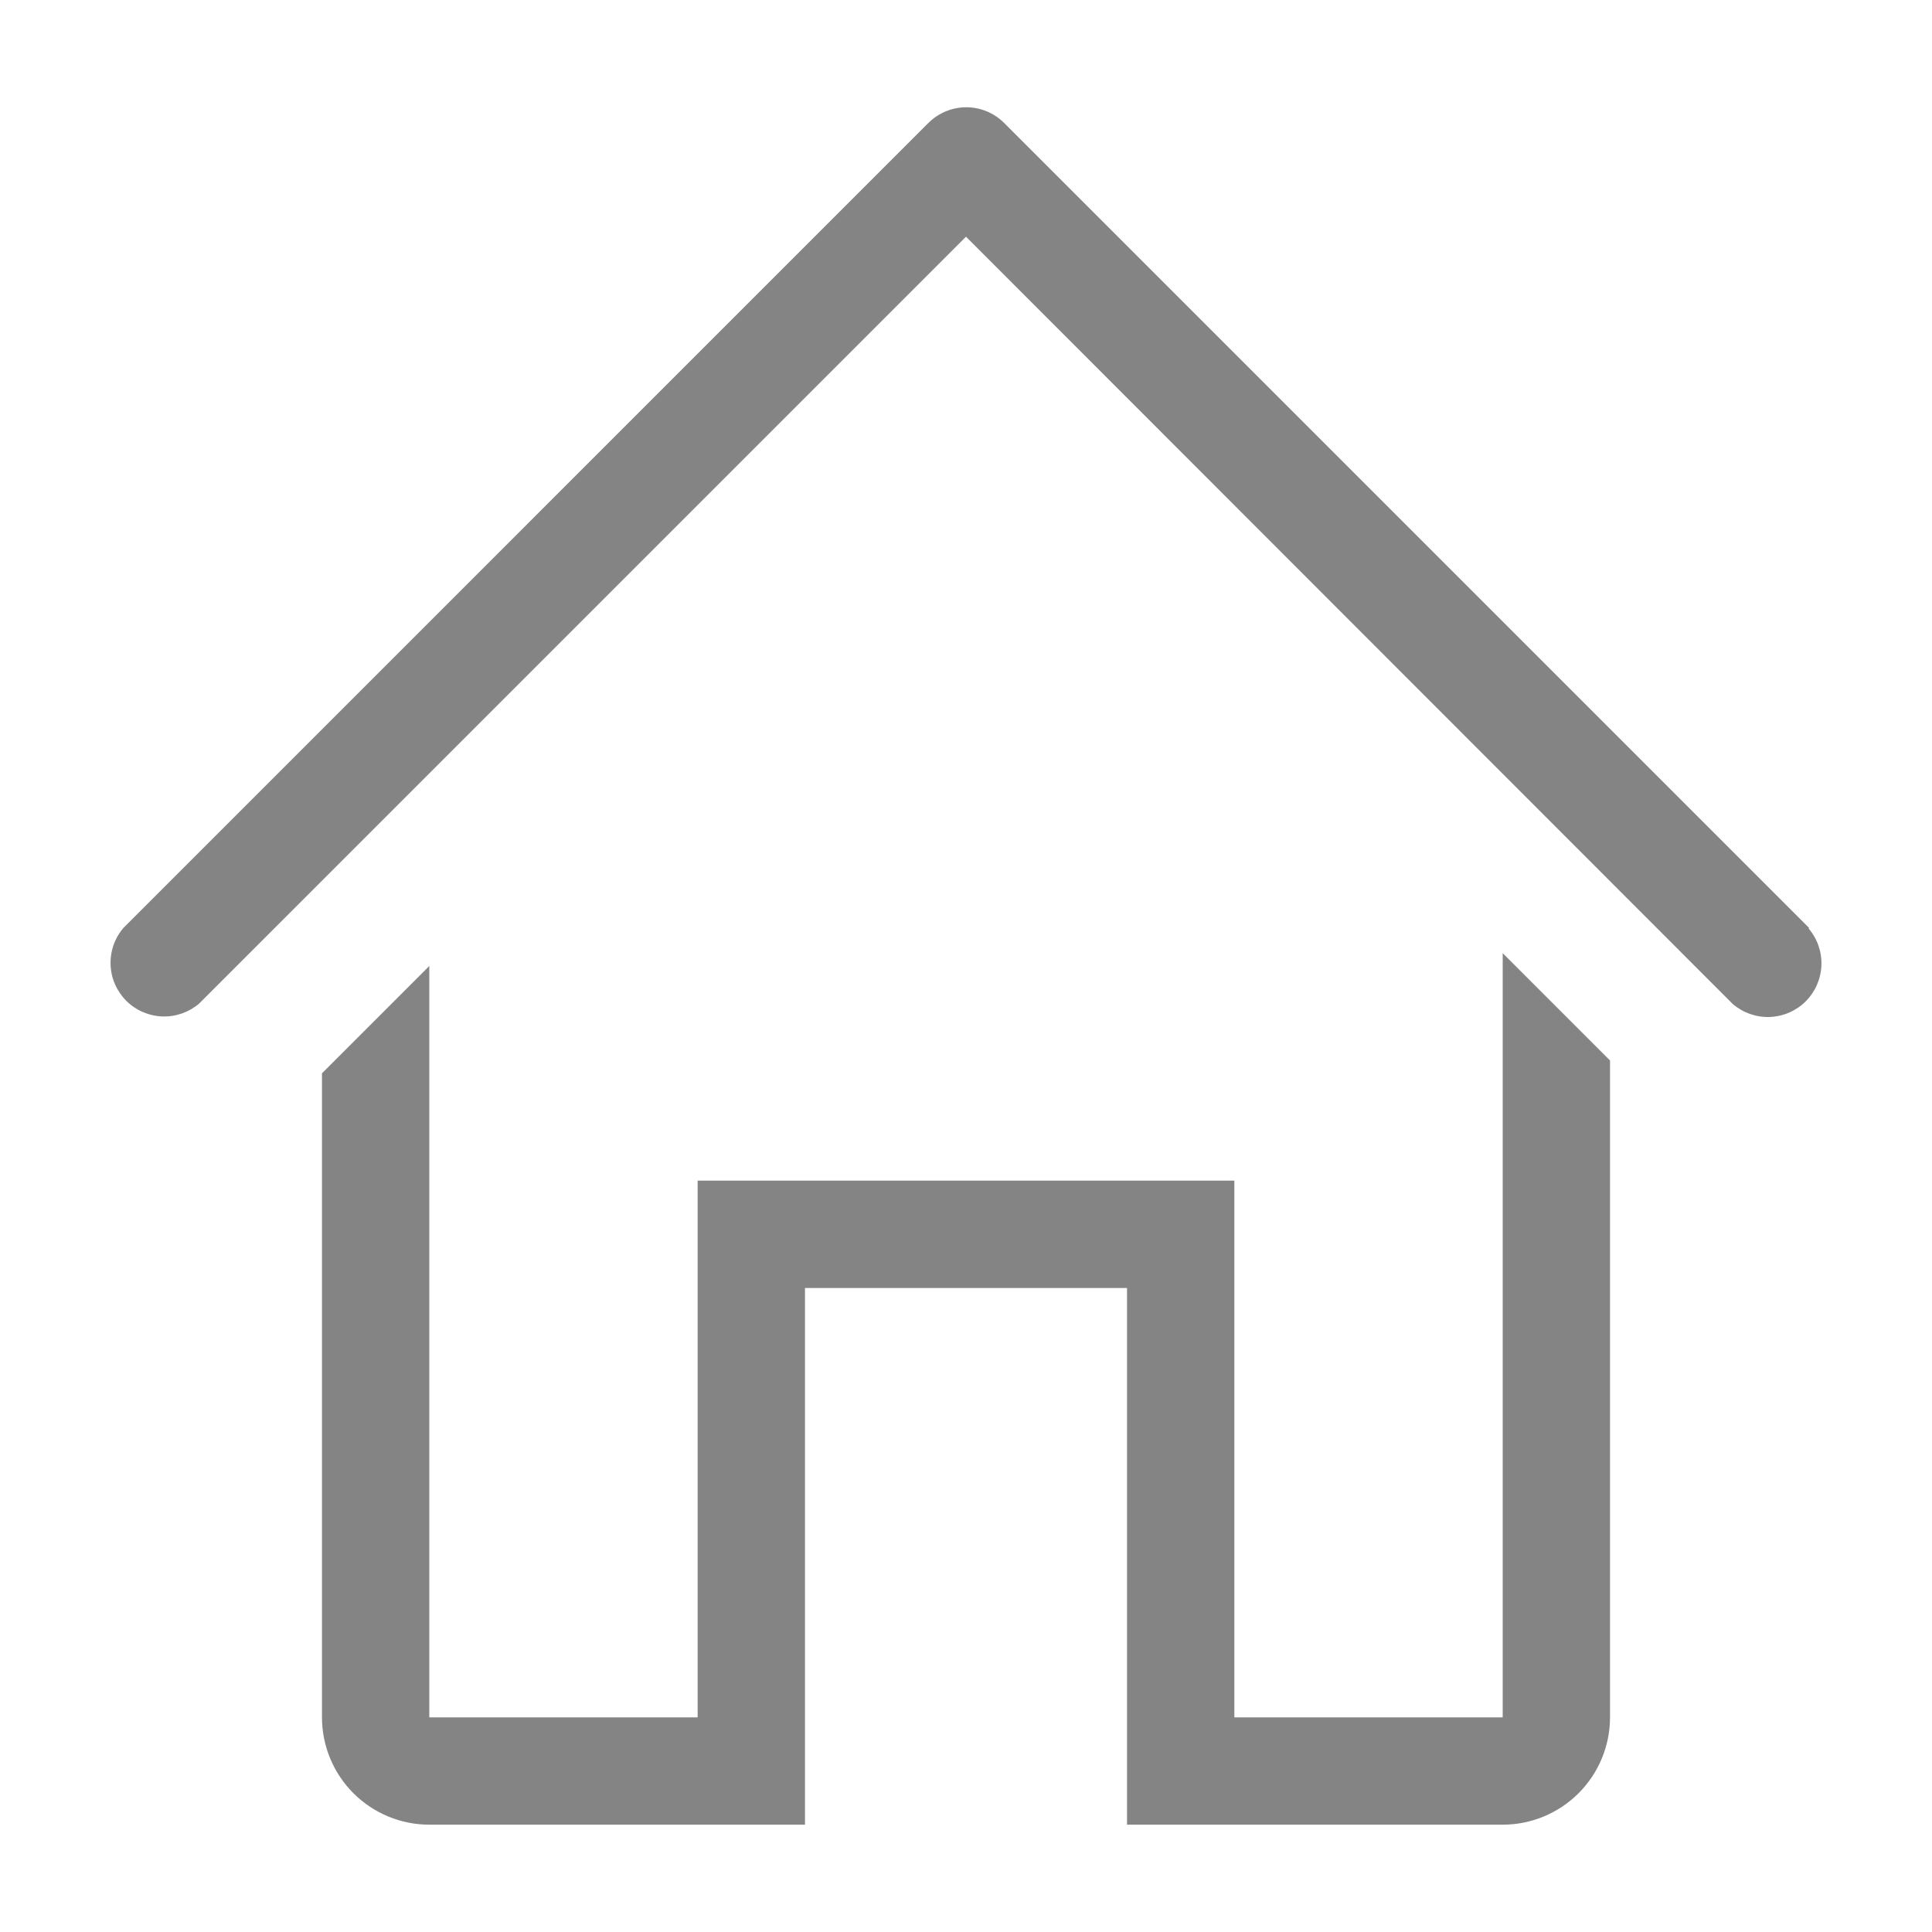
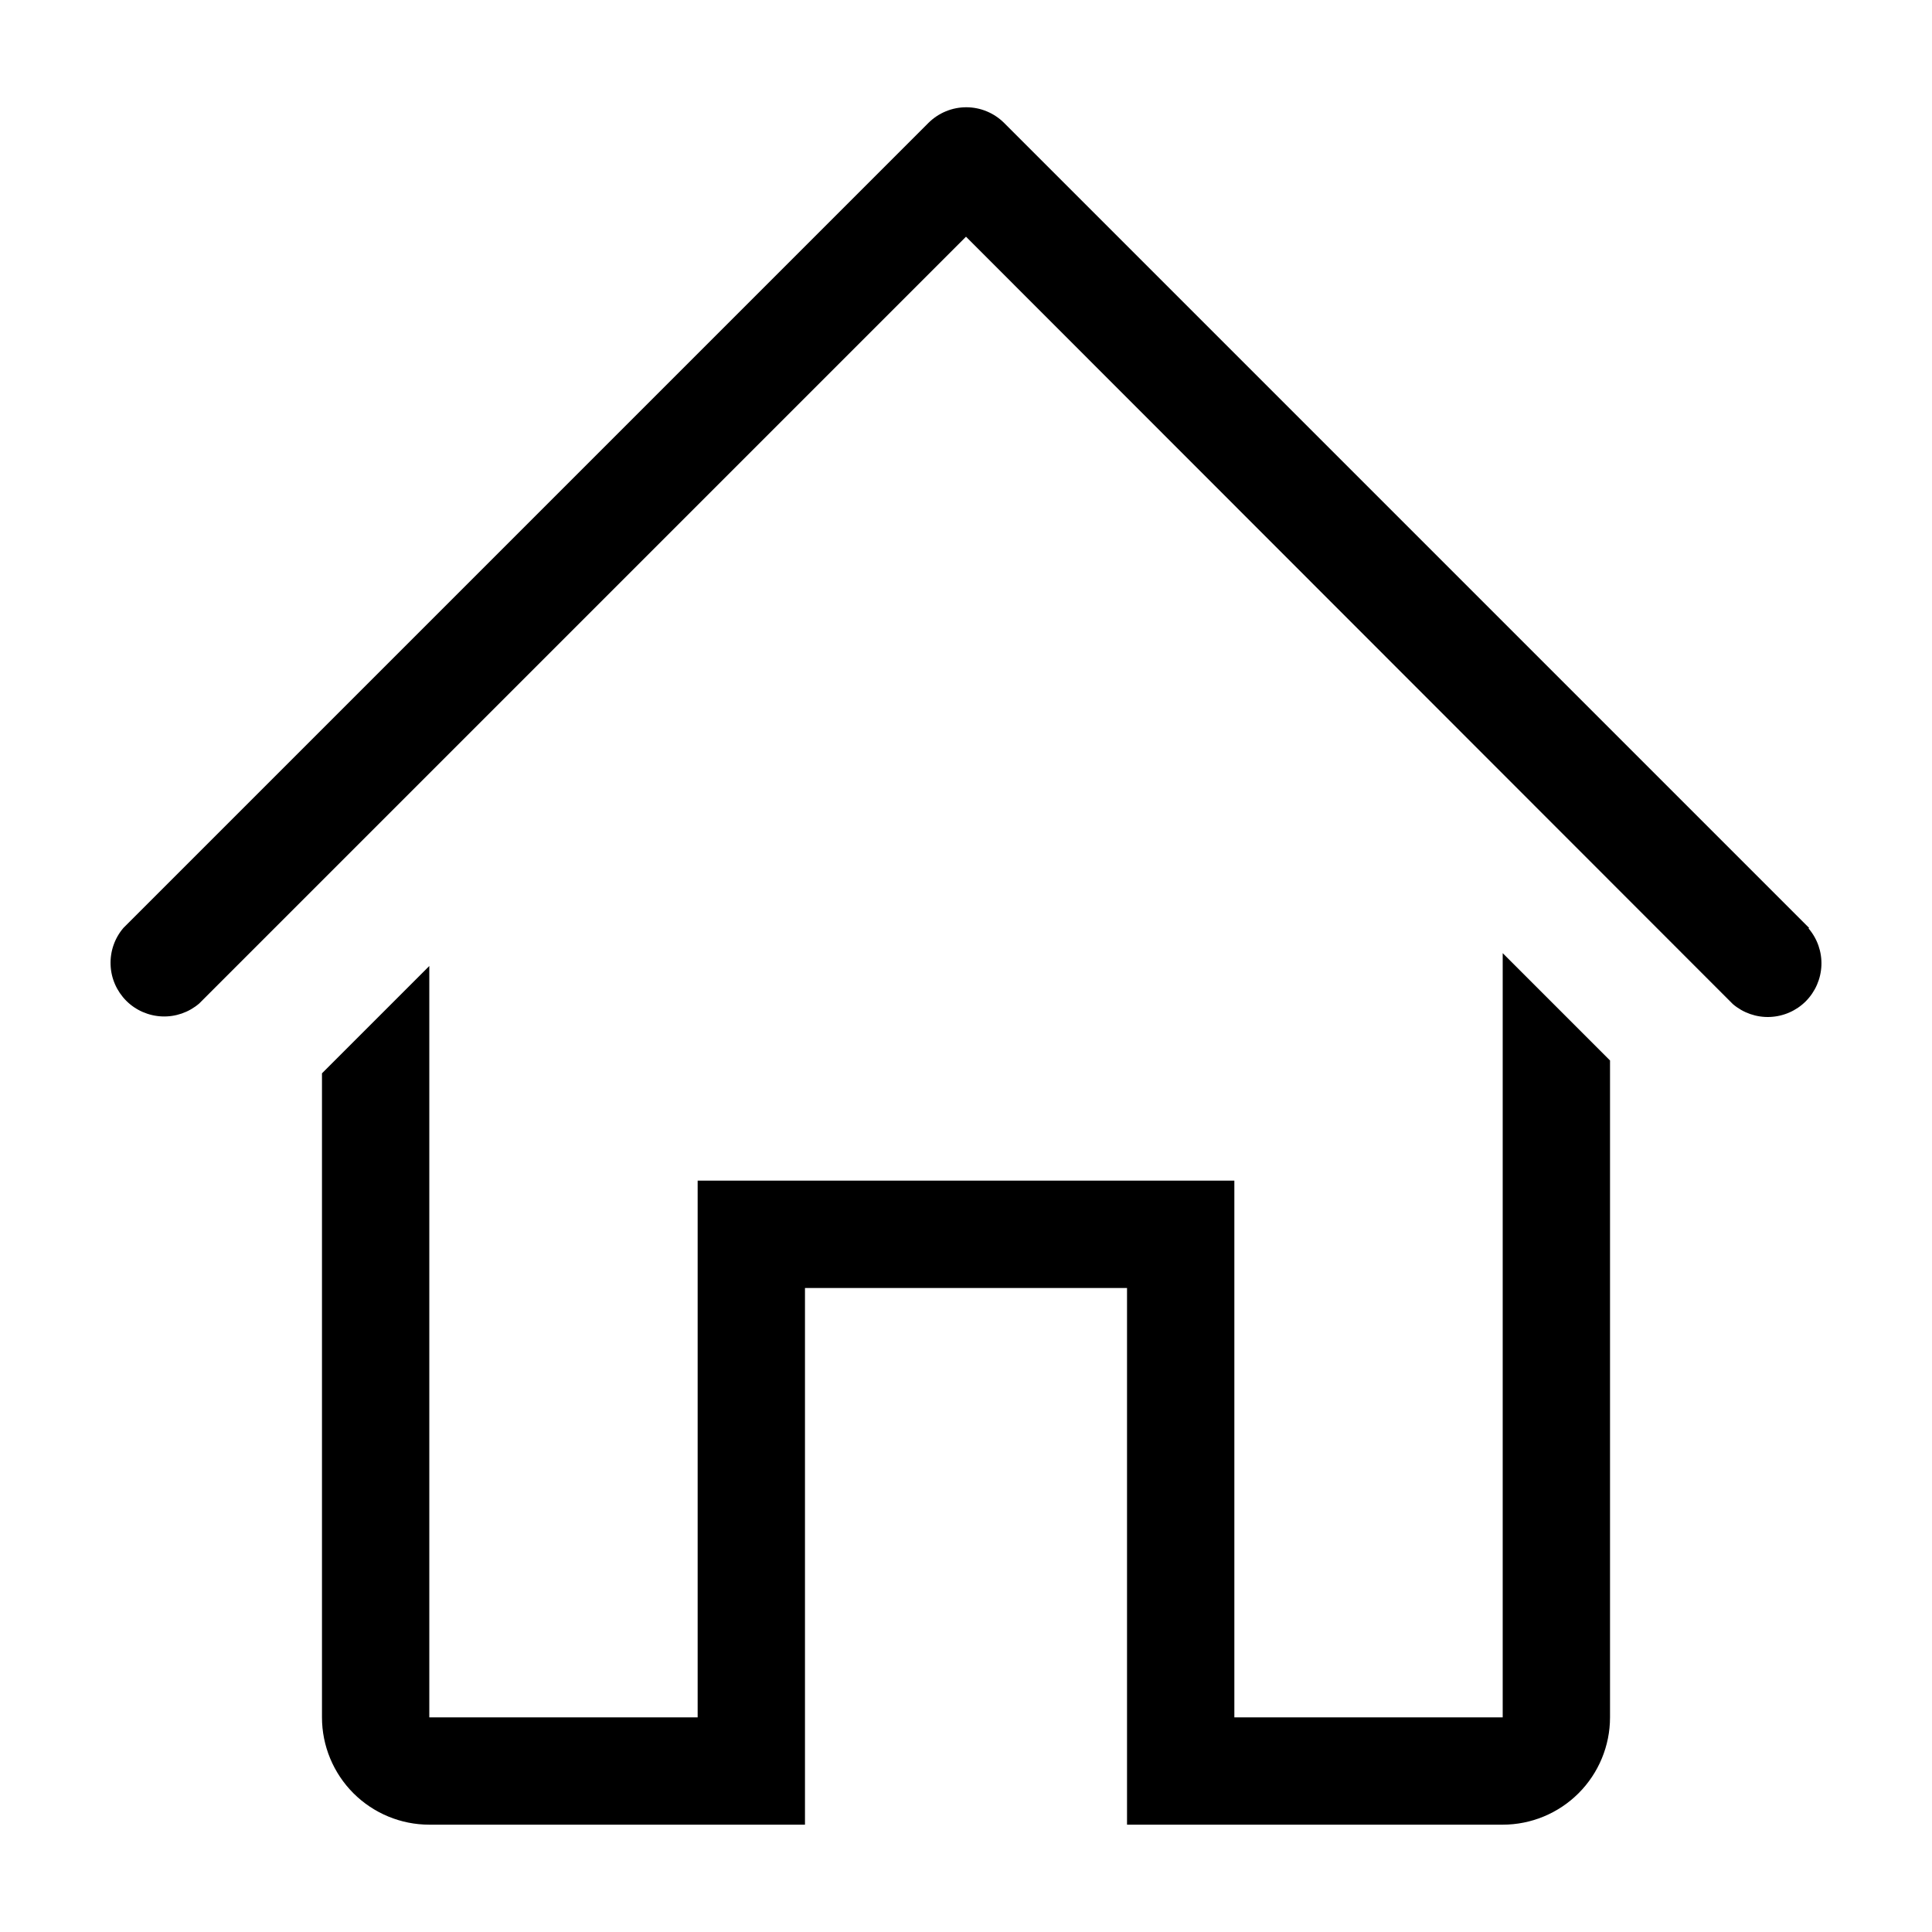
<svg xmlns="http://www.w3.org/2000/svg" width="29" height="29" viewBox="0 0 29 29" fill="none">
-   <path d="M27.155 13.928L15.072 1.845C14.921 1.695 14.717 1.61 14.504 1.61C14.291 1.61 14.087 1.695 13.936 1.845L1.853 13.928C1.721 14.082 1.652 14.28 1.66 14.483C1.667 14.686 1.752 14.878 1.895 15.022C2.038 15.165 2.231 15.249 2.434 15.257C2.636 15.265 2.834 15.196 2.989 15.064L14.5 3.553L26.011 15.072C26.166 15.204 26.364 15.273 26.566 15.265C26.769 15.257 26.962 15.173 27.105 15.03C27.248 14.886 27.332 14.694 27.34 14.491C27.348 14.288 27.279 14.09 27.147 13.936L27.155 13.928Z" fill="#848484" />
-   <path d="M22.556 25.778H18.528V17.722H10.472V25.778H6.444V14.5L4.833 16.111V25.778C4.833 26.205 5.003 26.615 5.305 26.917C5.607 27.219 6.017 27.389 6.444 27.389H12.083V19.333H16.917V27.389H22.556C22.983 27.389 23.393 27.219 23.695 26.917C23.997 26.615 24.167 26.205 24.167 25.778V15.918L22.556 14.307V25.778Z" fill="#848484" />
+   <path d="M27.155 13.928L15.072 1.845C14.921 1.695 14.717 1.61 14.504 1.61C14.291 1.61 14.087 1.695 13.936 1.845L1.853 13.928C1.721 14.082 1.652 14.28 1.66 14.483C1.667 14.686 1.752 14.878 1.895 15.022C2.038 15.165 2.231 15.249 2.434 15.257C2.636 15.265 2.834 15.196 2.989 15.064L14.5 3.553L26.011 15.072C26.166 15.204 26.364 15.273 26.566 15.265C26.769 15.257 26.962 15.173 27.105 15.03C27.248 14.886 27.332 14.694 27.34 14.491C27.348 14.288 27.279 14.09 27.147 13.936L27.155 13.928Z" fill="currentColor" />
+   <path d="M22.556 25.778H18.528V17.722H10.472V25.778H6.444V14.5L4.833 16.111V25.778C4.833 26.205 5.003 26.615 5.305 26.917C5.607 27.219 6.017 27.389 6.444 27.389H12.083V19.333H16.917V27.389H22.556C22.983 27.389 23.393 27.219 23.695 26.917C23.997 26.615 24.167 26.205 24.167 25.778V15.918L22.556 14.307V25.778Z" fill="currentColor" />
</svg>
